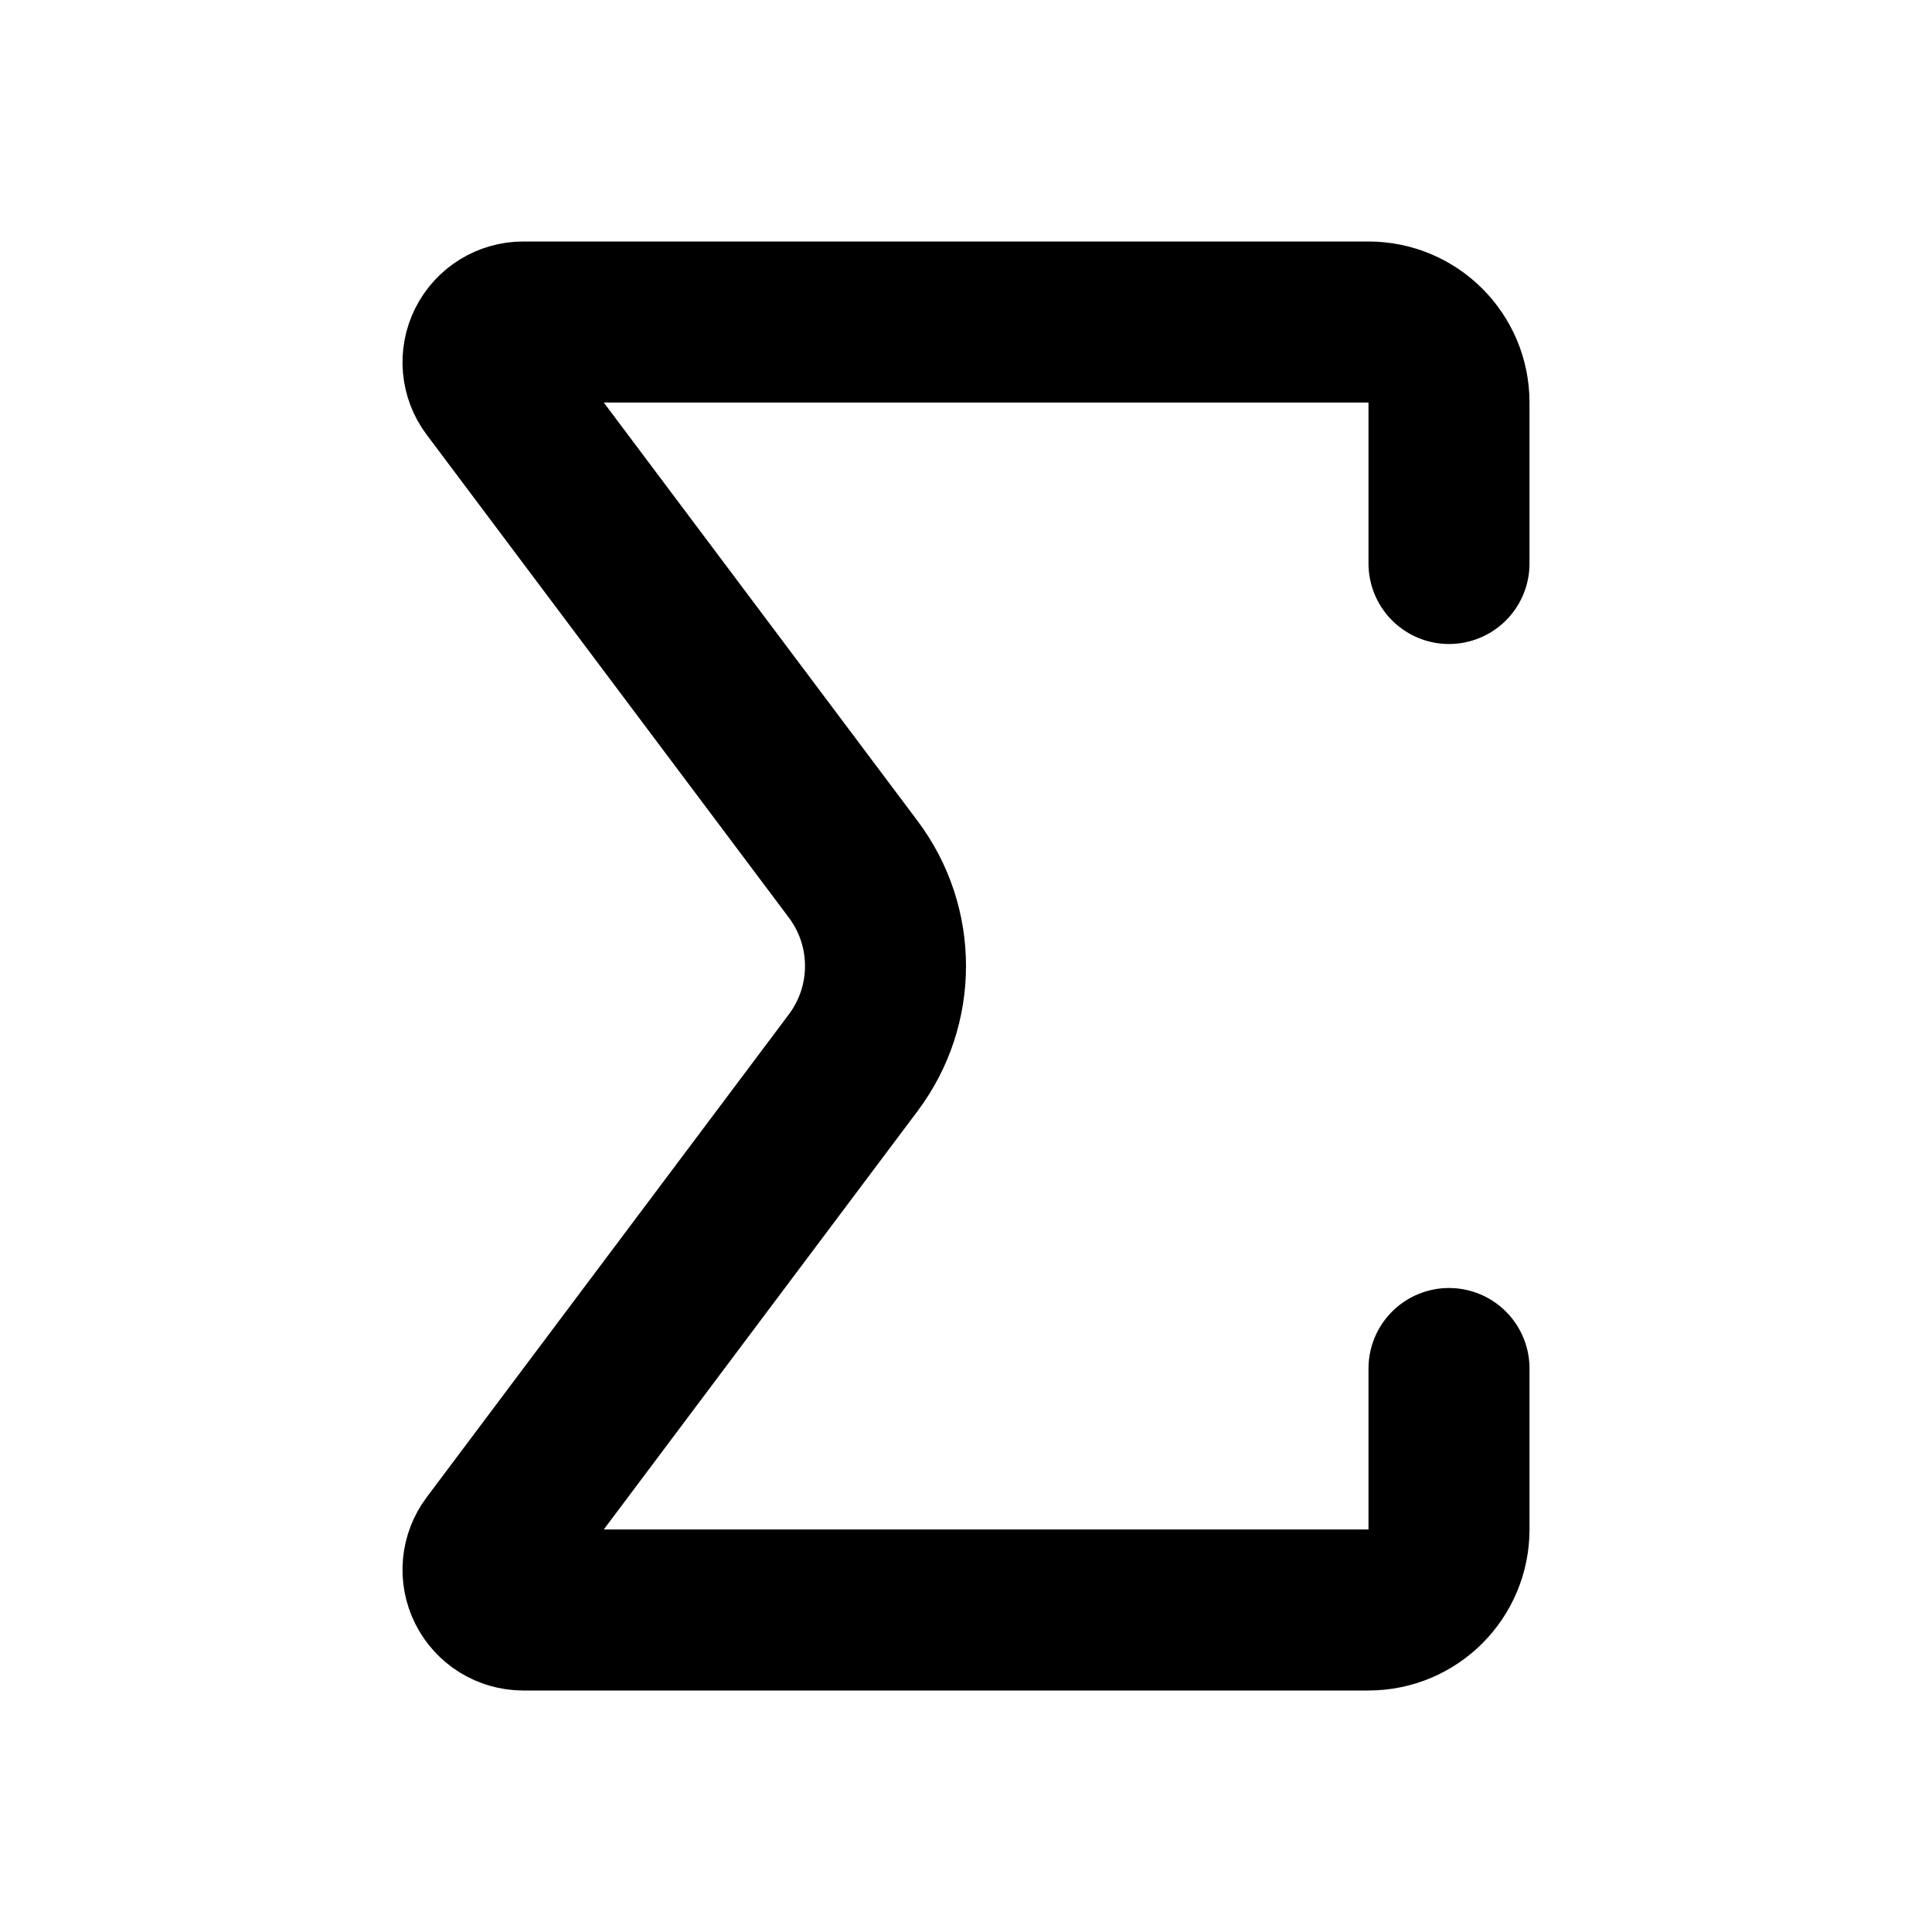
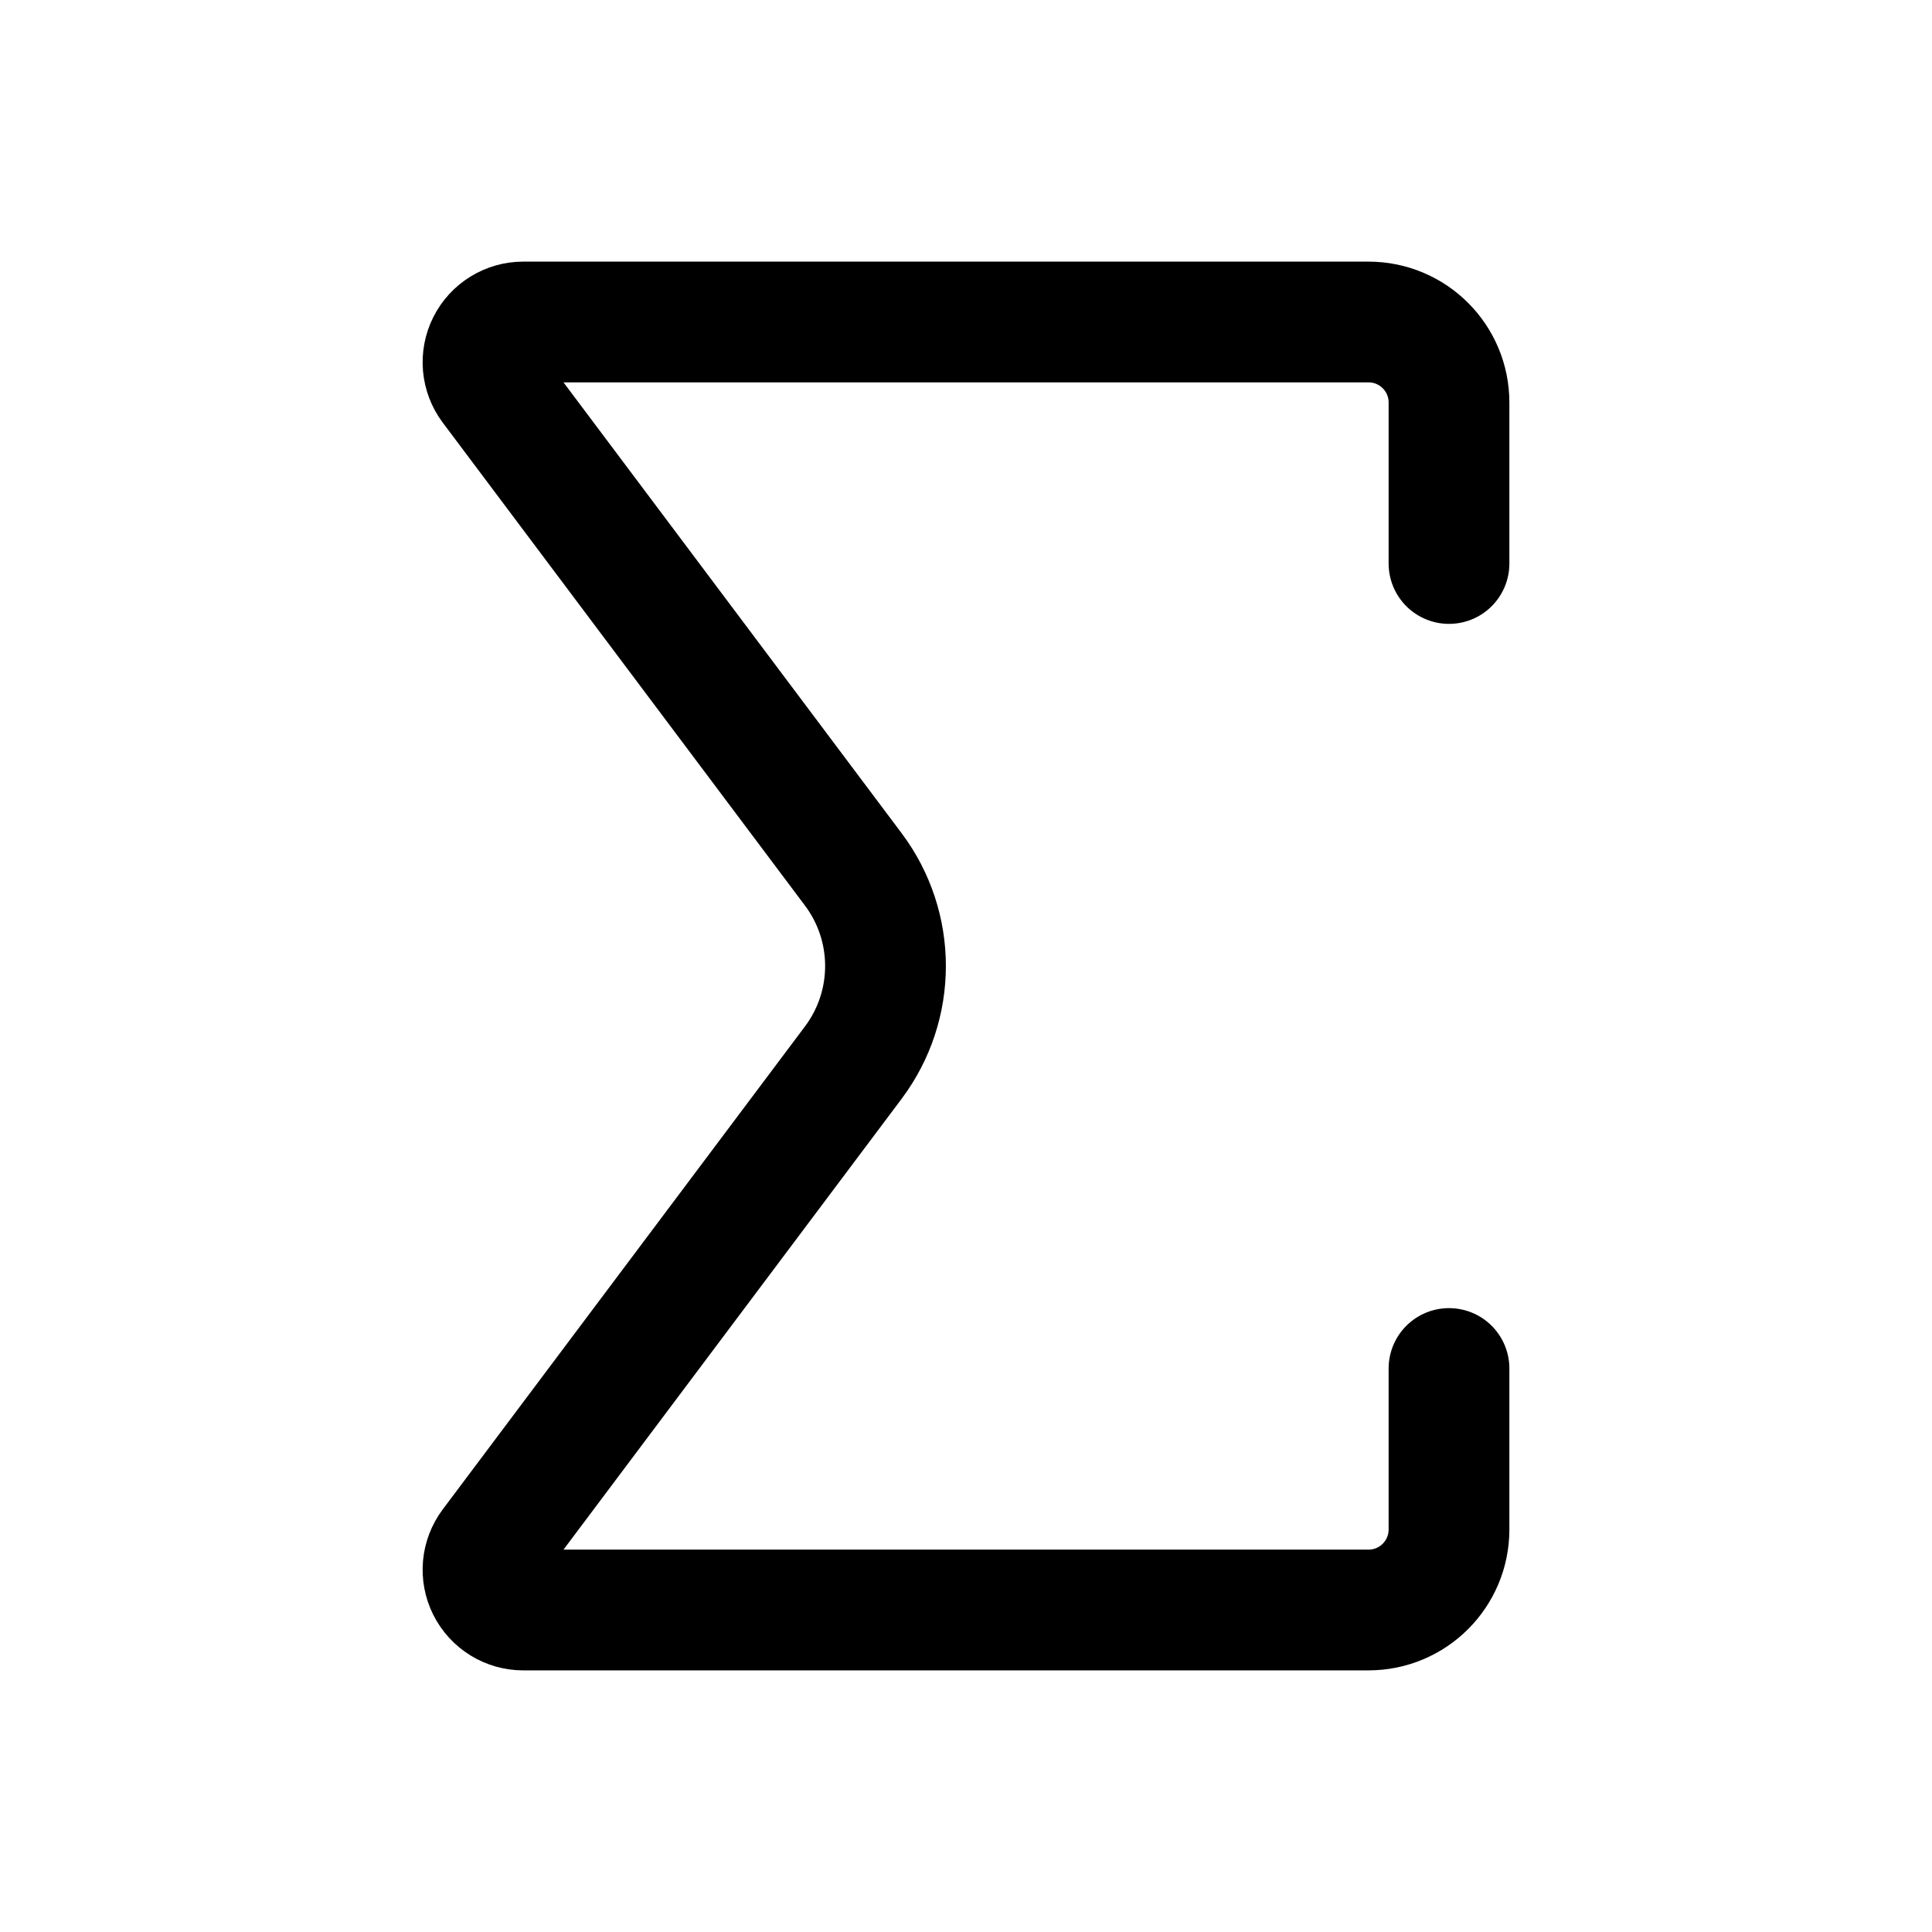
- <svg xmlns="http://www.w3.org/2000/svg" class="lucide lucide-sigma" width="24" height="24" viewBox="0 0 24 24" fill="none" stroke="currentColor" stroke-width="2" stroke-linecap="round" stroke-linejoin="round">
+ <svg xmlns="http://www.w3.org/2000/svg" class="lucide lucide-sigma" width="24" height="24" viewBox="0 0 24 24" fill="none" stroke="currentColor" stroke-width="1.5" stroke-linecap="round" stroke-linejoin="round">
  <path d="M18 7V5a1 1 0 0 0-1-1H6.5a.5.5 0 0 0-.4.8l4.5 6a2 2 0 0 1 0 2.4l-4.5 6a.5.5 0 0 0 .4.8H17a1 1 0 0 0 1-1v-2" />
</svg>
